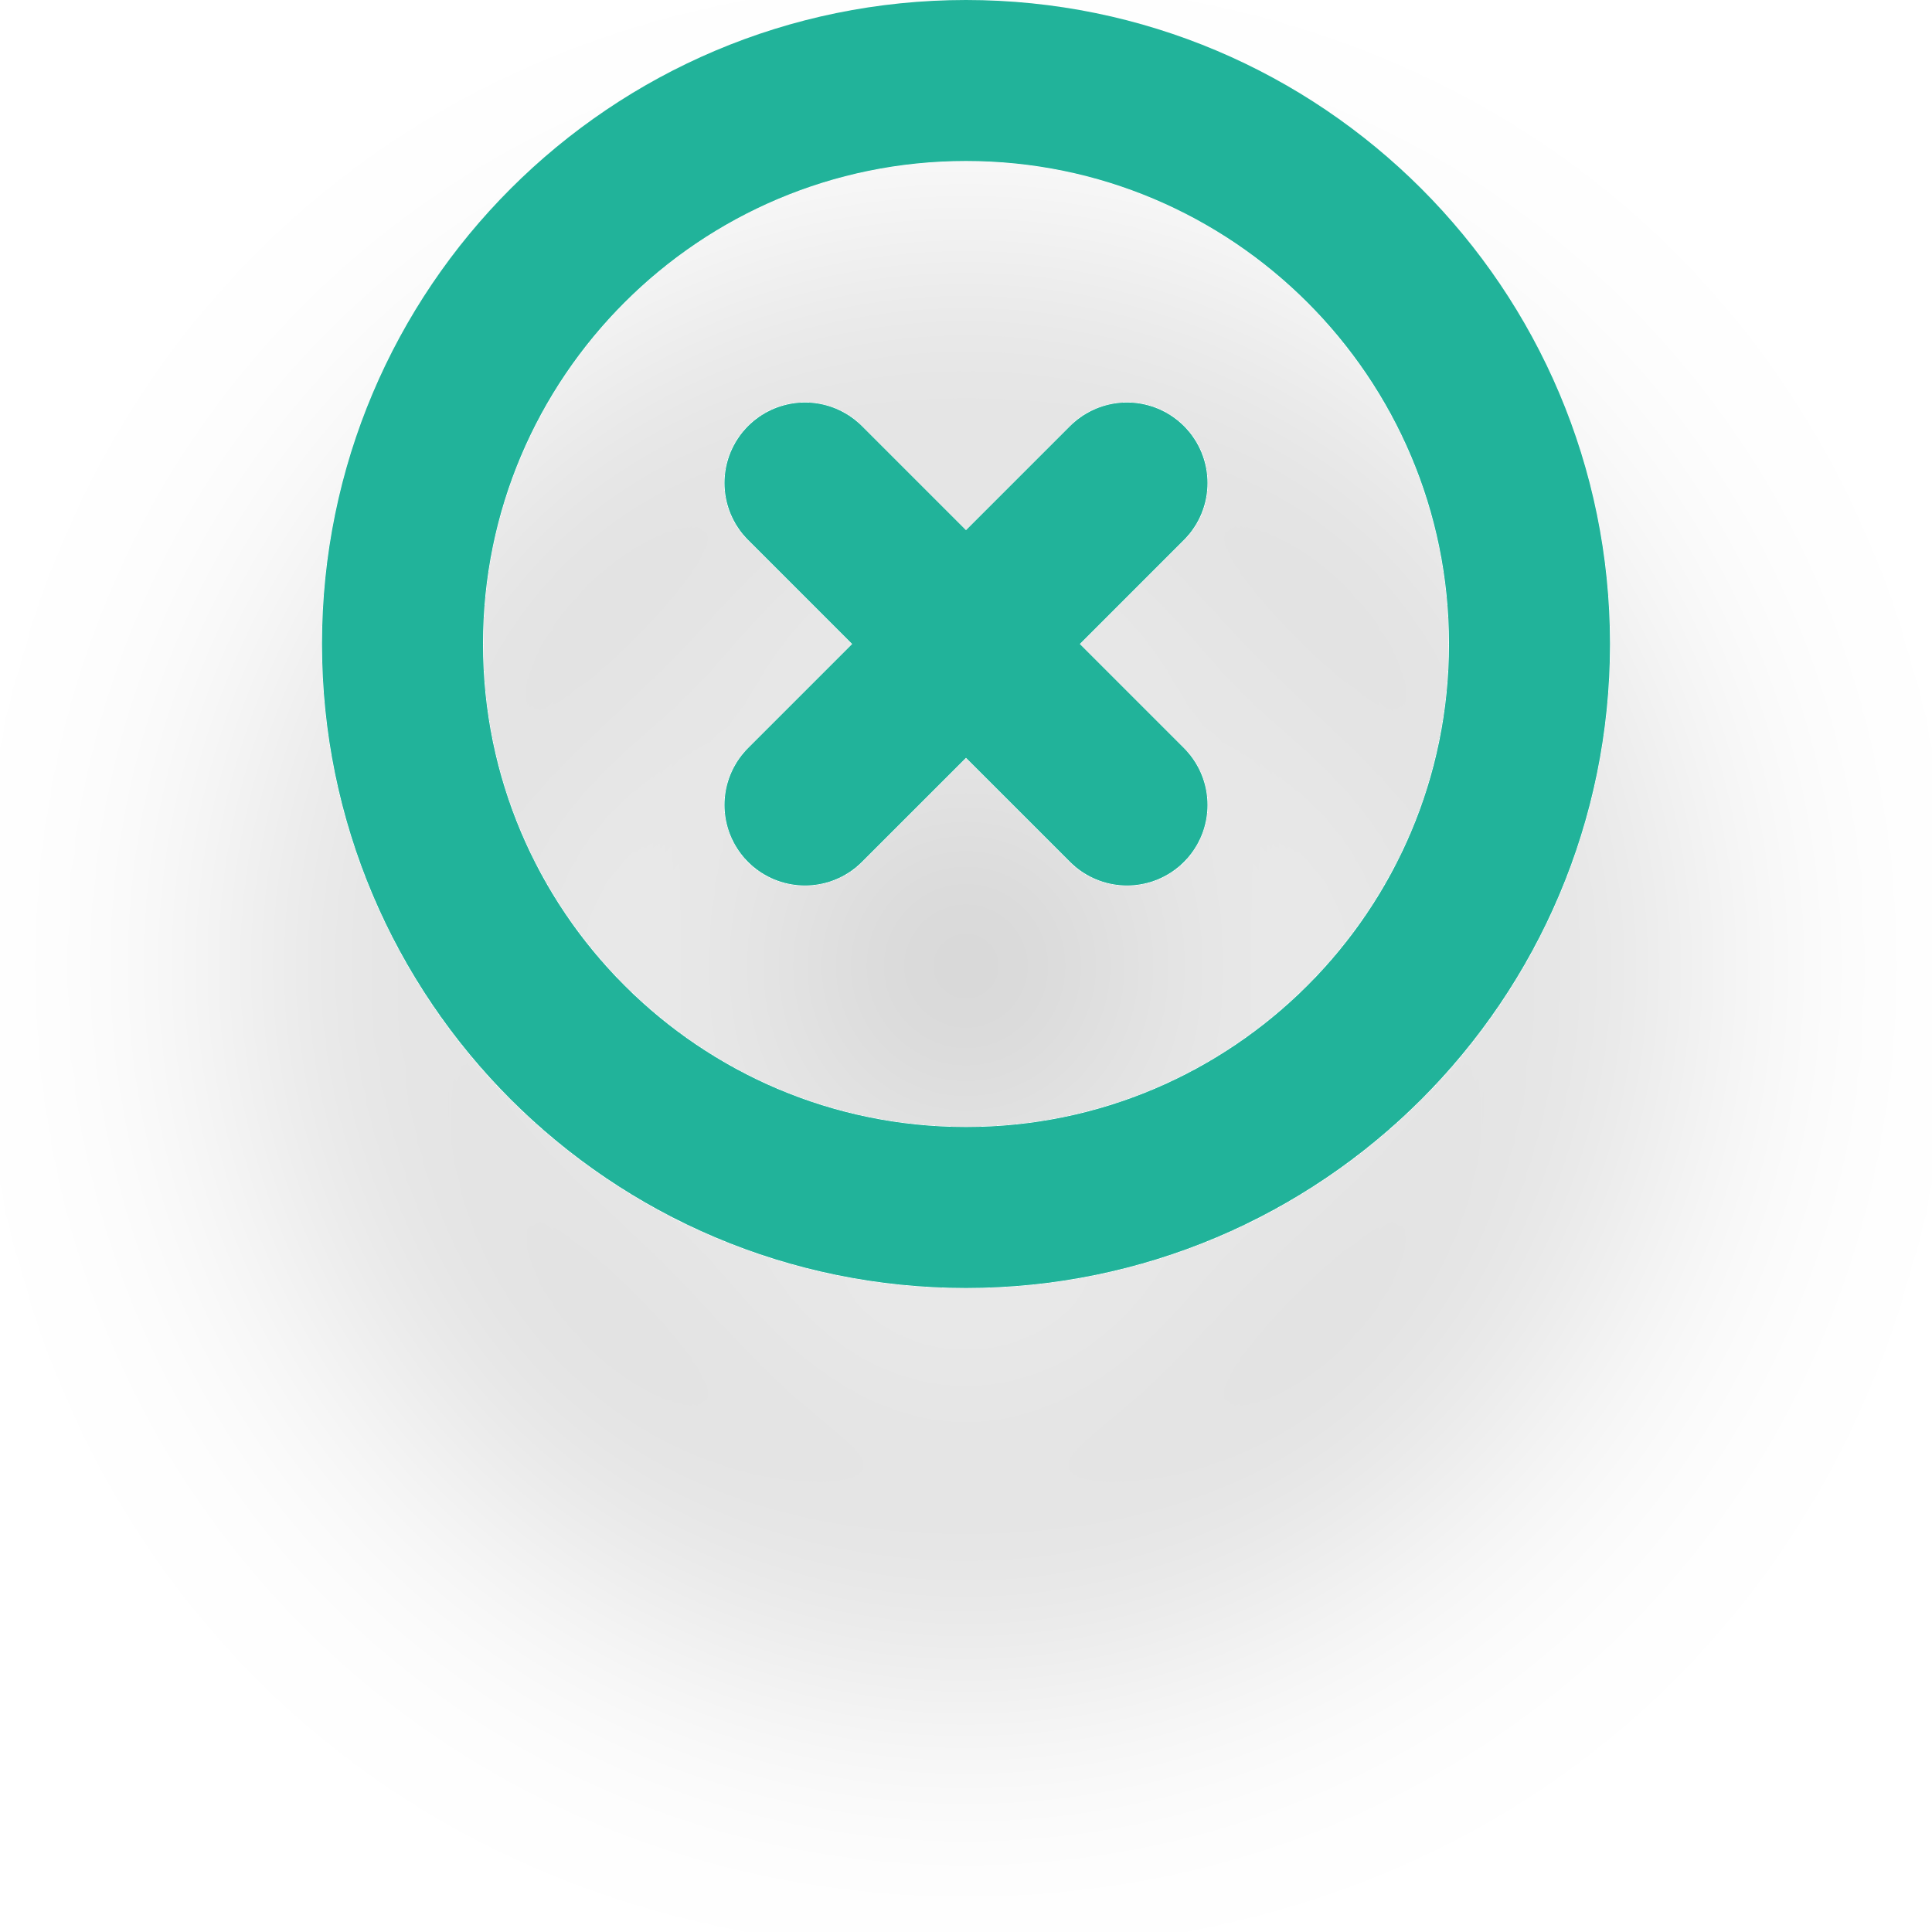
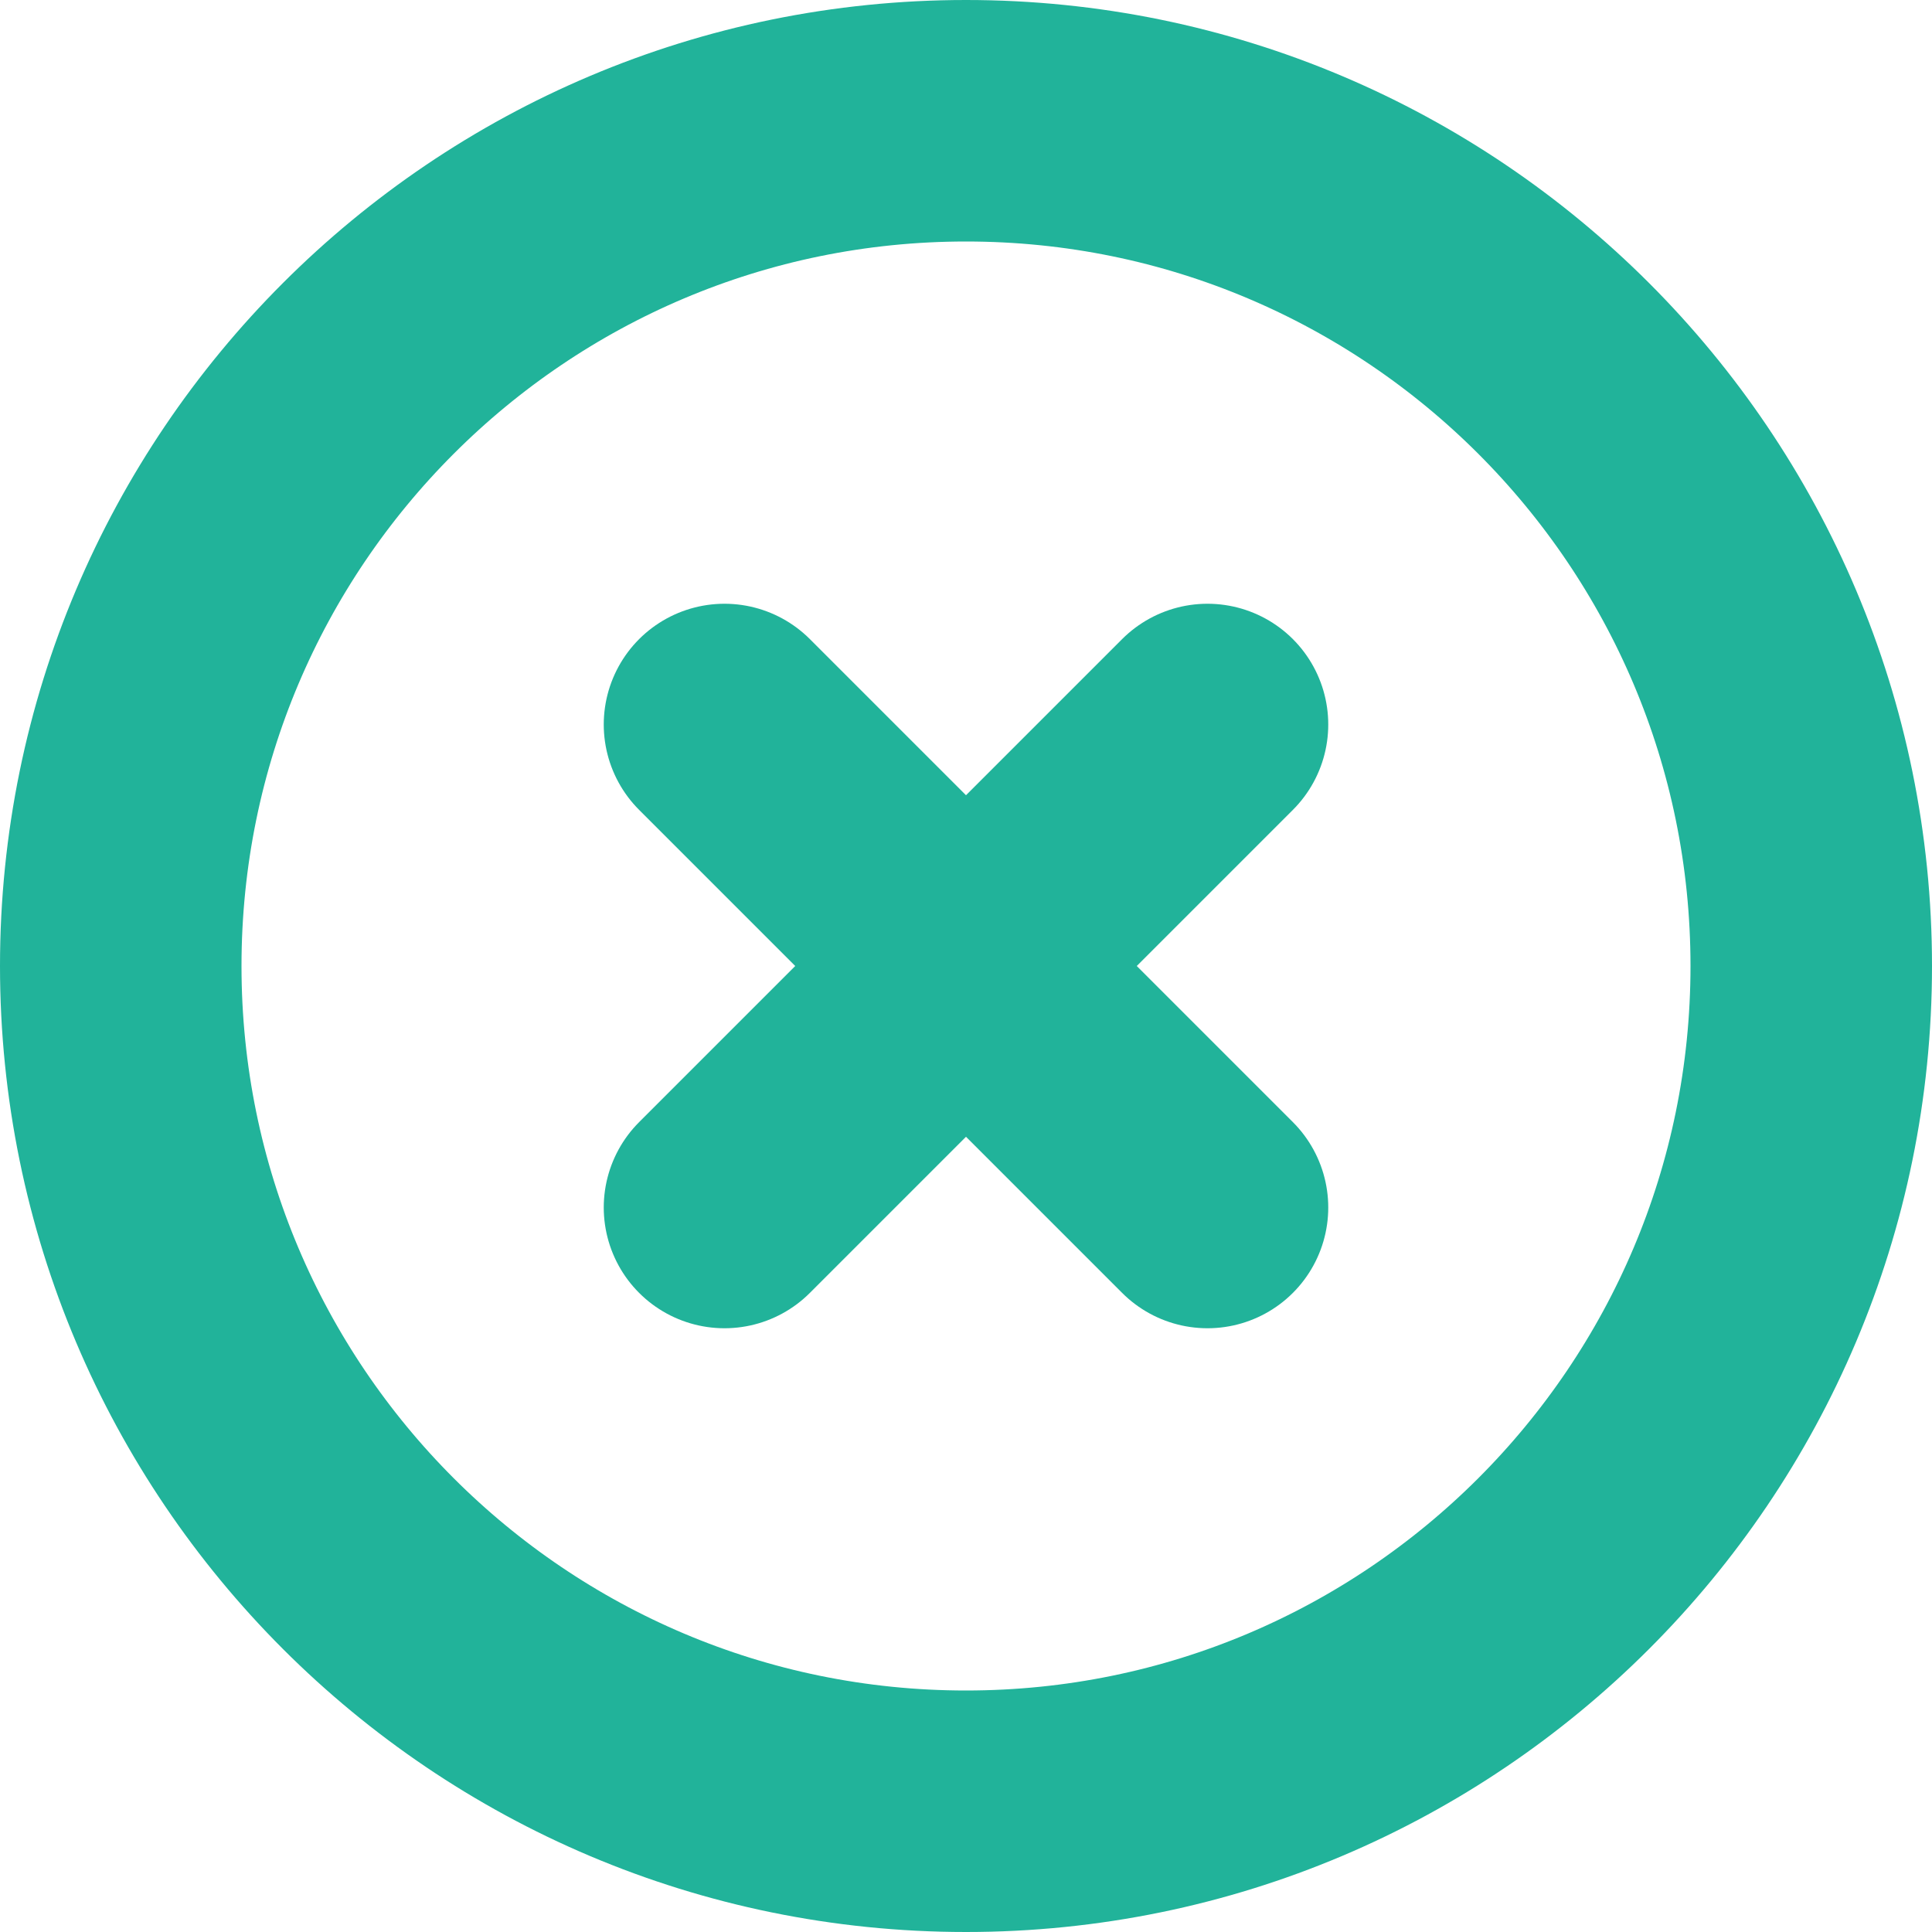
- <svg xmlns="http://www.w3.org/2000/svg" width="24" height="24" viewBox="0 0 24 24" fill="none">
-   <g filter="url(#filter0_d_115_2280)">
-     <path d="M19 8C19 4.135 15.865 1 12 1C8.135 1 5 4.135 5 8C5 11.865 8.135 15 12 15C15.865 15 19 11.865 19 8Z" stroke="#21B39A" stroke-width="2" stroke-miterlimit="10" />
-     <path d="M10 10L14 6M14 10L10 6L14 10Z" stroke="#21B39A" stroke-width="2" stroke-linecap="round" stroke-linejoin="round" />
-   </g>
-   <defs>
-     <filter id="filter0_d_115_2280" x="0" y="0" width="24" height="24" filterUnits="userSpaceOnUse" color-interpolation-filters="sRGB">
-       <feFlood flood-opacity="0" result="BackgroundImageFix" />
-       <feColorMatrix in="SourceAlpha" type="matrix" values="0 0 0 0 0 0 0 0 0 0 0 0 0 0 0 0 0 0 127 0" result="hardAlpha" />
-       <feOffset dy="4" />
-       <feGaussianBlur stdDeviation="2" />
-       <feComposite in2="hardAlpha" operator="out" />
-       <feColorMatrix type="matrix" values="0 0 0 0 0 0 0 0 0 0 0 0 0 0 0 0 0 0 0.25 0" />
-       <feBlend mode="normal" in2="BackgroundImageFix" result="effect1_dropShadow_115_2280" />
-       <feBlend mode="normal" in="SourceGraphic" in2="effect1_dropShadow_115_2280" result="shape" />
-     </filter>
-   </defs>
+ <svg xmlns="http://www.w3.org/2000/svg" width="16" height="16" viewBox="0 0 16 16" fill="none">
+   <path d="M15 8C15 4.135 11.865 1 8 1C4.135 1 1 4.135 1 8C1 11.865 4.135 15 8 15C11.865 15 15 11.865 15 8Z" stroke="#21B39A" stroke-width="2" stroke-miterlimit="10" />
+   <path d="M10 10L6 6M6 10L10 6" stroke="#21B39A" stroke-width="2" stroke-linecap="round" stroke-linejoin="round" />
</svg>
